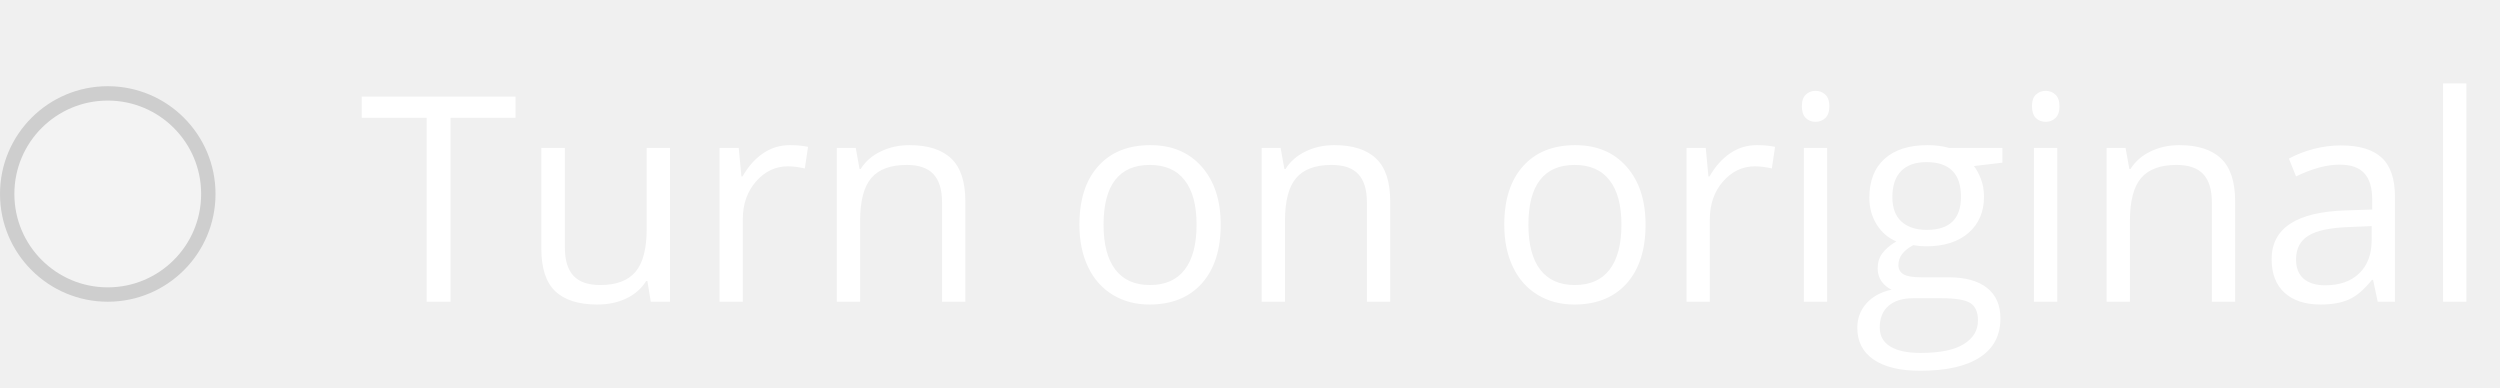
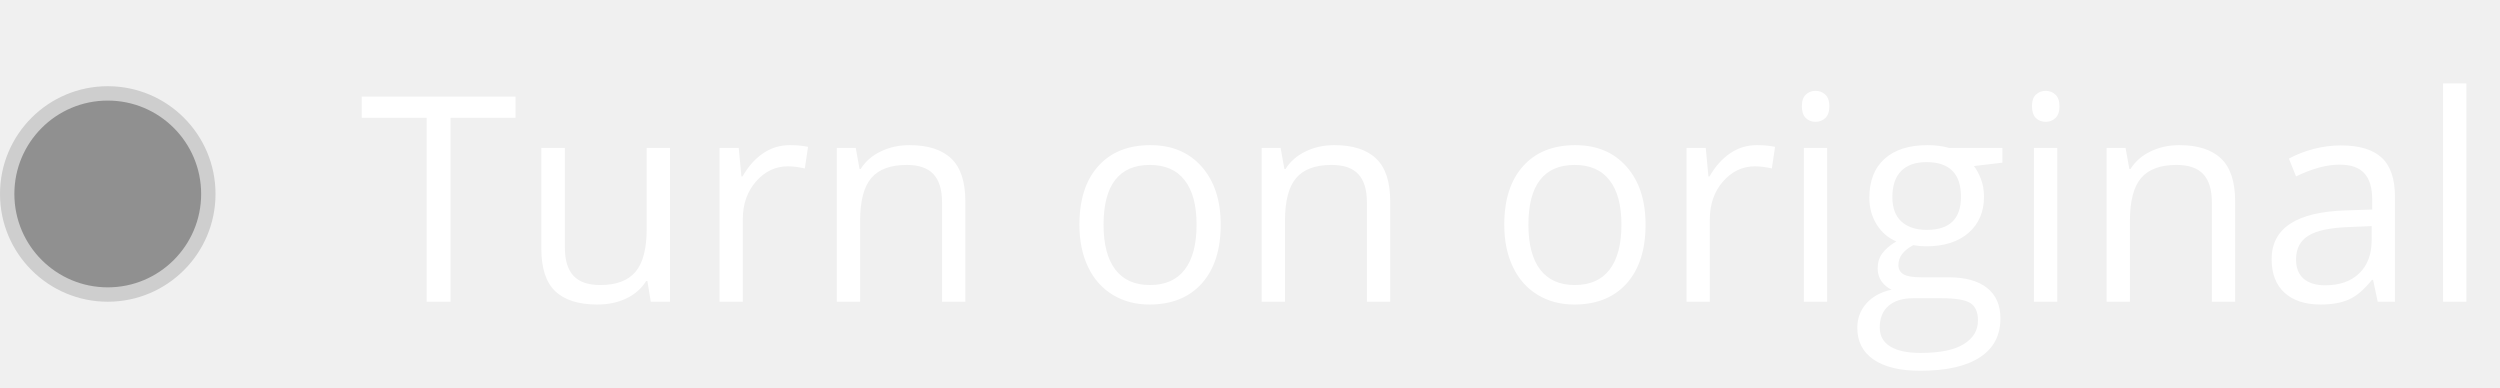
<svg xmlns="http://www.w3.org/2000/svg" width="174" height="27" viewBox="0 0 174 27" fill="none">
  <path d="M31.357 21H29.697V8.197H25.176V6.723H35.879V8.197H31.357V21ZM39.316 10.297V17.24C39.316 18.113 39.515 18.764 39.912 19.193C40.309 19.623 40.931 19.838 41.777 19.838C42.897 19.838 43.714 19.532 44.228 18.92C44.749 18.308 45.01 17.309 45.01 15.922V10.297H46.631V21H45.293L45.059 19.564H44.971C44.639 20.092 44.176 20.495 43.584 20.775C42.998 21.055 42.328 21.195 41.572 21.195C40.27 21.195 39.294 20.886 38.643 20.268C37.998 19.649 37.676 18.66 37.676 17.299V10.297H39.316ZM54.961 10.102C55.436 10.102 55.863 10.141 56.24 10.219L56.016 11.723C55.573 11.625 55.182 11.576 54.844 11.576C53.978 11.576 53.236 11.928 52.617 12.631C52.005 13.334 51.699 14.21 51.699 15.258V21H50.078V10.297H51.416L51.602 12.279H51.68C52.077 11.583 52.555 11.046 53.115 10.668C53.675 10.29 54.29 10.102 54.961 10.102ZM65.566 21V14.076C65.566 13.204 65.368 12.553 64.971 12.123C64.574 11.693 63.952 11.479 63.105 11.479C61.986 11.479 61.165 11.781 60.645 12.387C60.124 12.992 59.863 13.992 59.863 15.385V21H58.242V10.297H59.56L59.824 11.762H59.902C60.234 11.234 60.7 10.828 61.299 10.541C61.898 10.248 62.565 10.102 63.301 10.102C64.59 10.102 65.56 10.414 66.211 11.039C66.862 11.658 67.188 12.65 67.188 14.018V21H65.566ZM84.961 15.639C84.961 17.384 84.522 18.747 83.643 19.73C82.764 20.707 81.549 21.195 80 21.195C79.043 21.195 78.193 20.971 77.451 20.521C76.709 20.072 76.136 19.428 75.732 18.588C75.329 17.748 75.127 16.765 75.127 15.639C75.127 13.894 75.563 12.537 76.436 11.566C77.308 10.59 78.519 10.102 80.068 10.102C81.566 10.102 82.754 10.6 83.633 11.596C84.518 12.592 84.961 13.94 84.961 15.639ZM76.807 15.639C76.807 17.006 77.08 18.047 77.627 18.764C78.174 19.48 78.978 19.838 80.039 19.838C81.1 19.838 81.904 19.483 82.451 18.773C83.005 18.057 83.281 17.012 83.281 15.639C83.281 14.278 83.005 13.246 82.451 12.543C81.904 11.833 81.094 11.479 80.019 11.479C78.958 11.479 78.158 11.827 77.617 12.523C77.077 13.22 76.807 14.258 76.807 15.639ZM95.137 21V14.076C95.137 13.204 94.938 12.553 94.541 12.123C94.144 11.693 93.522 11.479 92.676 11.479C91.556 11.479 90.736 11.781 90.215 12.387C89.694 12.992 89.434 13.992 89.434 15.385V21H87.812V10.297H89.131L89.394 11.762H89.473C89.805 11.234 90.27 10.828 90.869 10.541C91.468 10.248 92.135 10.102 92.871 10.102C94.16 10.102 95.13 10.414 95.781 11.039C96.432 11.658 96.758 12.65 96.758 14.018V21H95.137ZM114.531 15.639C114.531 17.384 114.092 18.747 113.213 19.73C112.334 20.707 111.12 21.195 109.57 21.195C108.613 21.195 107.764 20.971 107.021 20.521C106.279 20.072 105.706 19.428 105.303 18.588C104.899 17.748 104.697 16.765 104.697 15.639C104.697 13.894 105.133 12.537 106.006 11.566C106.878 10.59 108.089 10.102 109.639 10.102C111.136 10.102 112.324 10.6 113.203 11.596C114.089 12.592 114.531 13.94 114.531 15.639ZM106.377 15.639C106.377 17.006 106.65 18.047 107.197 18.764C107.744 19.48 108.548 19.838 109.609 19.838C110.671 19.838 111.475 19.483 112.021 18.773C112.575 18.057 112.852 17.012 112.852 15.639C112.852 14.278 112.575 13.246 112.021 12.543C111.475 11.833 110.664 11.479 109.59 11.479C108.529 11.479 107.728 11.827 107.188 12.523C106.647 13.22 106.377 14.258 106.377 15.639ZM122.266 10.102C122.741 10.102 123.167 10.141 123.545 10.219L123.32 11.723C122.878 11.625 122.487 11.576 122.148 11.576C121.283 11.576 120.54 11.928 119.922 12.631C119.31 13.334 119.004 14.21 119.004 15.258V21H117.383V10.297H118.721L118.906 12.279H118.984C119.382 11.583 119.86 11.046 120.42 10.668C120.98 10.29 121.595 10.102 122.266 10.102ZM127.168 21H125.547V10.297H127.168V21ZM125.41 7.396C125.41 7.025 125.501 6.755 125.684 6.586C125.866 6.41 126.094 6.322 126.367 6.322C126.628 6.322 126.852 6.41 127.041 6.586C127.23 6.762 127.324 7.032 127.324 7.396C127.324 7.761 127.23 8.035 127.041 8.217C126.852 8.393 126.628 8.48 126.367 8.48C126.094 8.48 125.866 8.393 125.684 8.217C125.501 8.035 125.41 7.761 125.41 7.396ZM139.365 10.297V11.322L137.383 11.557C137.565 11.784 137.728 12.084 137.871 12.455C138.014 12.82 138.086 13.233 138.086 13.695C138.086 14.743 137.728 15.58 137.012 16.205C136.296 16.83 135.312 17.143 134.062 17.143C133.743 17.143 133.444 17.116 133.164 17.064C132.474 17.429 132.129 17.888 132.129 18.441C132.129 18.734 132.249 18.953 132.49 19.096C132.731 19.232 133.145 19.301 133.73 19.301H135.625C136.784 19.301 137.673 19.545 138.291 20.033C138.916 20.521 139.229 21.231 139.229 22.162C139.229 23.347 138.753 24.249 137.803 24.867C136.852 25.492 135.465 25.805 133.643 25.805C132.243 25.805 131.162 25.544 130.4 25.023C129.645 24.503 129.268 23.767 129.268 22.816C129.268 22.165 129.476 21.602 129.893 21.127C130.309 20.652 130.895 20.329 131.65 20.16C131.377 20.037 131.146 19.844 130.957 19.584C130.775 19.324 130.684 19.021 130.684 18.676C130.684 18.285 130.788 17.943 130.996 17.65C131.204 17.357 131.533 17.074 131.982 16.801C131.429 16.573 130.977 16.186 130.625 15.639C130.28 15.092 130.107 14.467 130.107 13.764C130.107 12.592 130.459 11.69 131.162 11.059C131.865 10.421 132.861 10.102 134.15 10.102C134.71 10.102 135.215 10.167 135.664 10.297H139.365ZM130.83 22.797C130.83 23.376 131.074 23.816 131.562 24.115C132.051 24.415 132.751 24.564 133.662 24.564C135.023 24.564 136.029 24.359 136.68 23.949C137.337 23.546 137.666 22.995 137.666 22.299C137.666 21.719 137.487 21.316 137.129 21.088C136.771 20.866 136.097 20.756 135.107 20.756H133.164C132.428 20.756 131.855 20.932 131.445 21.283C131.035 21.635 130.83 22.139 130.83 22.797ZM131.709 13.725C131.709 14.473 131.921 15.04 132.344 15.424C132.767 15.808 133.356 16 134.111 16C135.693 16 136.484 15.232 136.484 13.695C136.484 12.087 135.684 11.283 134.082 11.283C133.32 11.283 132.734 11.488 132.324 11.898C131.914 12.309 131.709 12.917 131.709 13.725ZM143.184 21H141.562V10.297H143.184V21ZM141.426 7.396C141.426 7.025 141.517 6.755 141.699 6.586C141.882 6.41 142.109 6.322 142.383 6.322C142.643 6.322 142.868 6.41 143.057 6.586C143.245 6.762 143.34 7.032 143.34 7.396C143.34 7.761 143.245 8.035 143.057 8.217C142.868 8.393 142.643 8.48 142.383 8.48C142.109 8.48 141.882 8.393 141.699 8.217C141.517 8.035 141.426 7.761 141.426 7.396ZM153.945 21V14.076C153.945 13.204 153.747 12.553 153.35 12.123C152.952 11.693 152.331 11.479 151.484 11.479C150.365 11.479 149.544 11.781 149.023 12.387C148.503 12.992 148.242 13.992 148.242 15.385V21H146.621V10.297H147.939L148.203 11.762H148.281C148.613 11.234 149.079 10.828 149.678 10.541C150.277 10.248 150.944 10.102 151.68 10.102C152.969 10.102 153.939 10.414 154.59 11.039C155.241 11.658 155.566 12.65 155.566 14.018V21H153.945ZM165.488 21L165.166 19.477H165.088C164.554 20.147 164.02 20.603 163.486 20.844C162.959 21.078 162.298 21.195 161.504 21.195C160.443 21.195 159.609 20.922 159.004 20.375C158.405 19.828 158.105 19.05 158.105 18.041C158.105 15.88 159.834 14.747 163.291 14.643L165.107 14.584V13.92C165.107 13.08 164.925 12.462 164.561 12.065C164.202 11.661 163.626 11.459 162.832 11.459C161.94 11.459 160.931 11.732 159.805 12.279L159.307 11.039C159.834 10.753 160.41 10.528 161.035 10.365C161.667 10.203 162.298 10.121 162.93 10.121C164.206 10.121 165.15 10.404 165.762 10.971C166.38 11.537 166.689 12.445 166.689 13.695V21H165.488ZM161.826 19.857C162.835 19.857 163.626 19.581 164.199 19.027C164.779 18.474 165.068 17.699 165.068 16.703V15.736L163.447 15.805C162.158 15.85 161.227 16.052 160.654 16.41C160.088 16.762 159.805 17.312 159.805 18.061C159.805 18.646 159.98 19.092 160.332 19.398C160.69 19.704 161.188 19.857 161.826 19.857ZM171.66 21H170.039V5.805H171.66V21Z" fill="white" />
-   <circle cx="7.5" cy="13.5" r="7" fill="white" fill-opacity="0.2" stroke="#CECECE" />
+   <circle cx="7.5" cy="13.5" r="7" fill="Black" fill-opacity="0.4" stroke="#CECECE" />
</svg>
